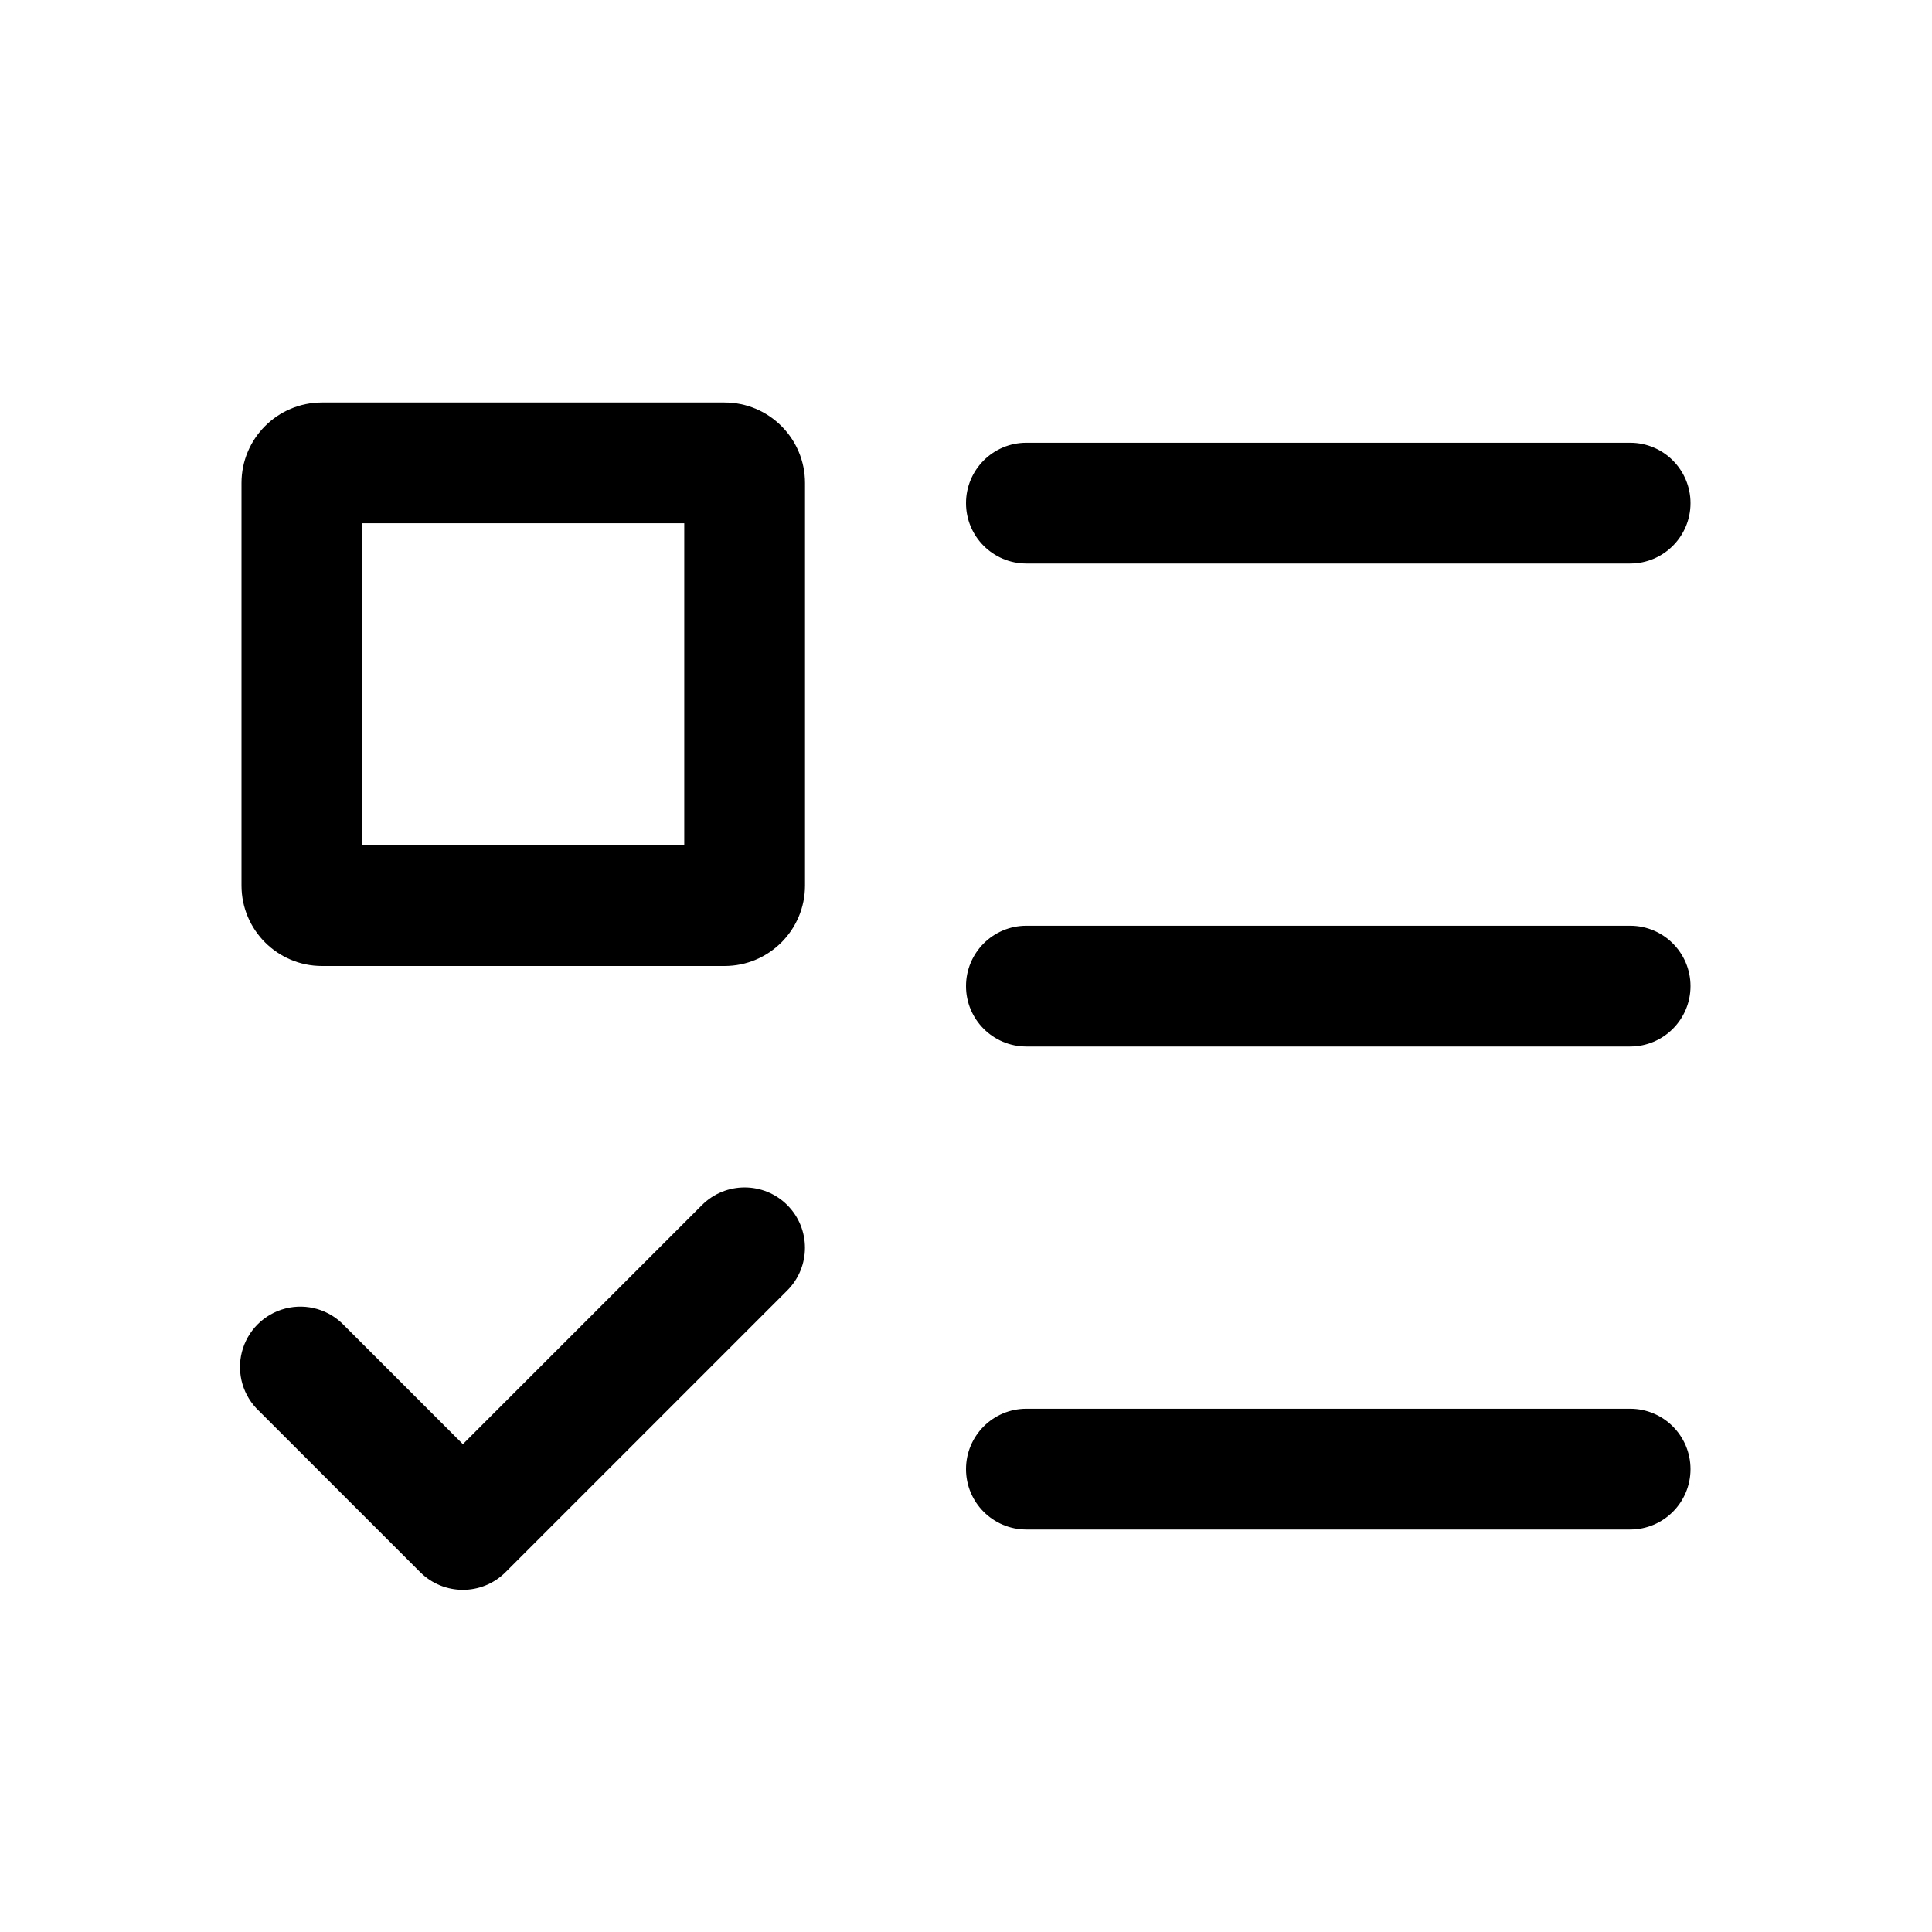
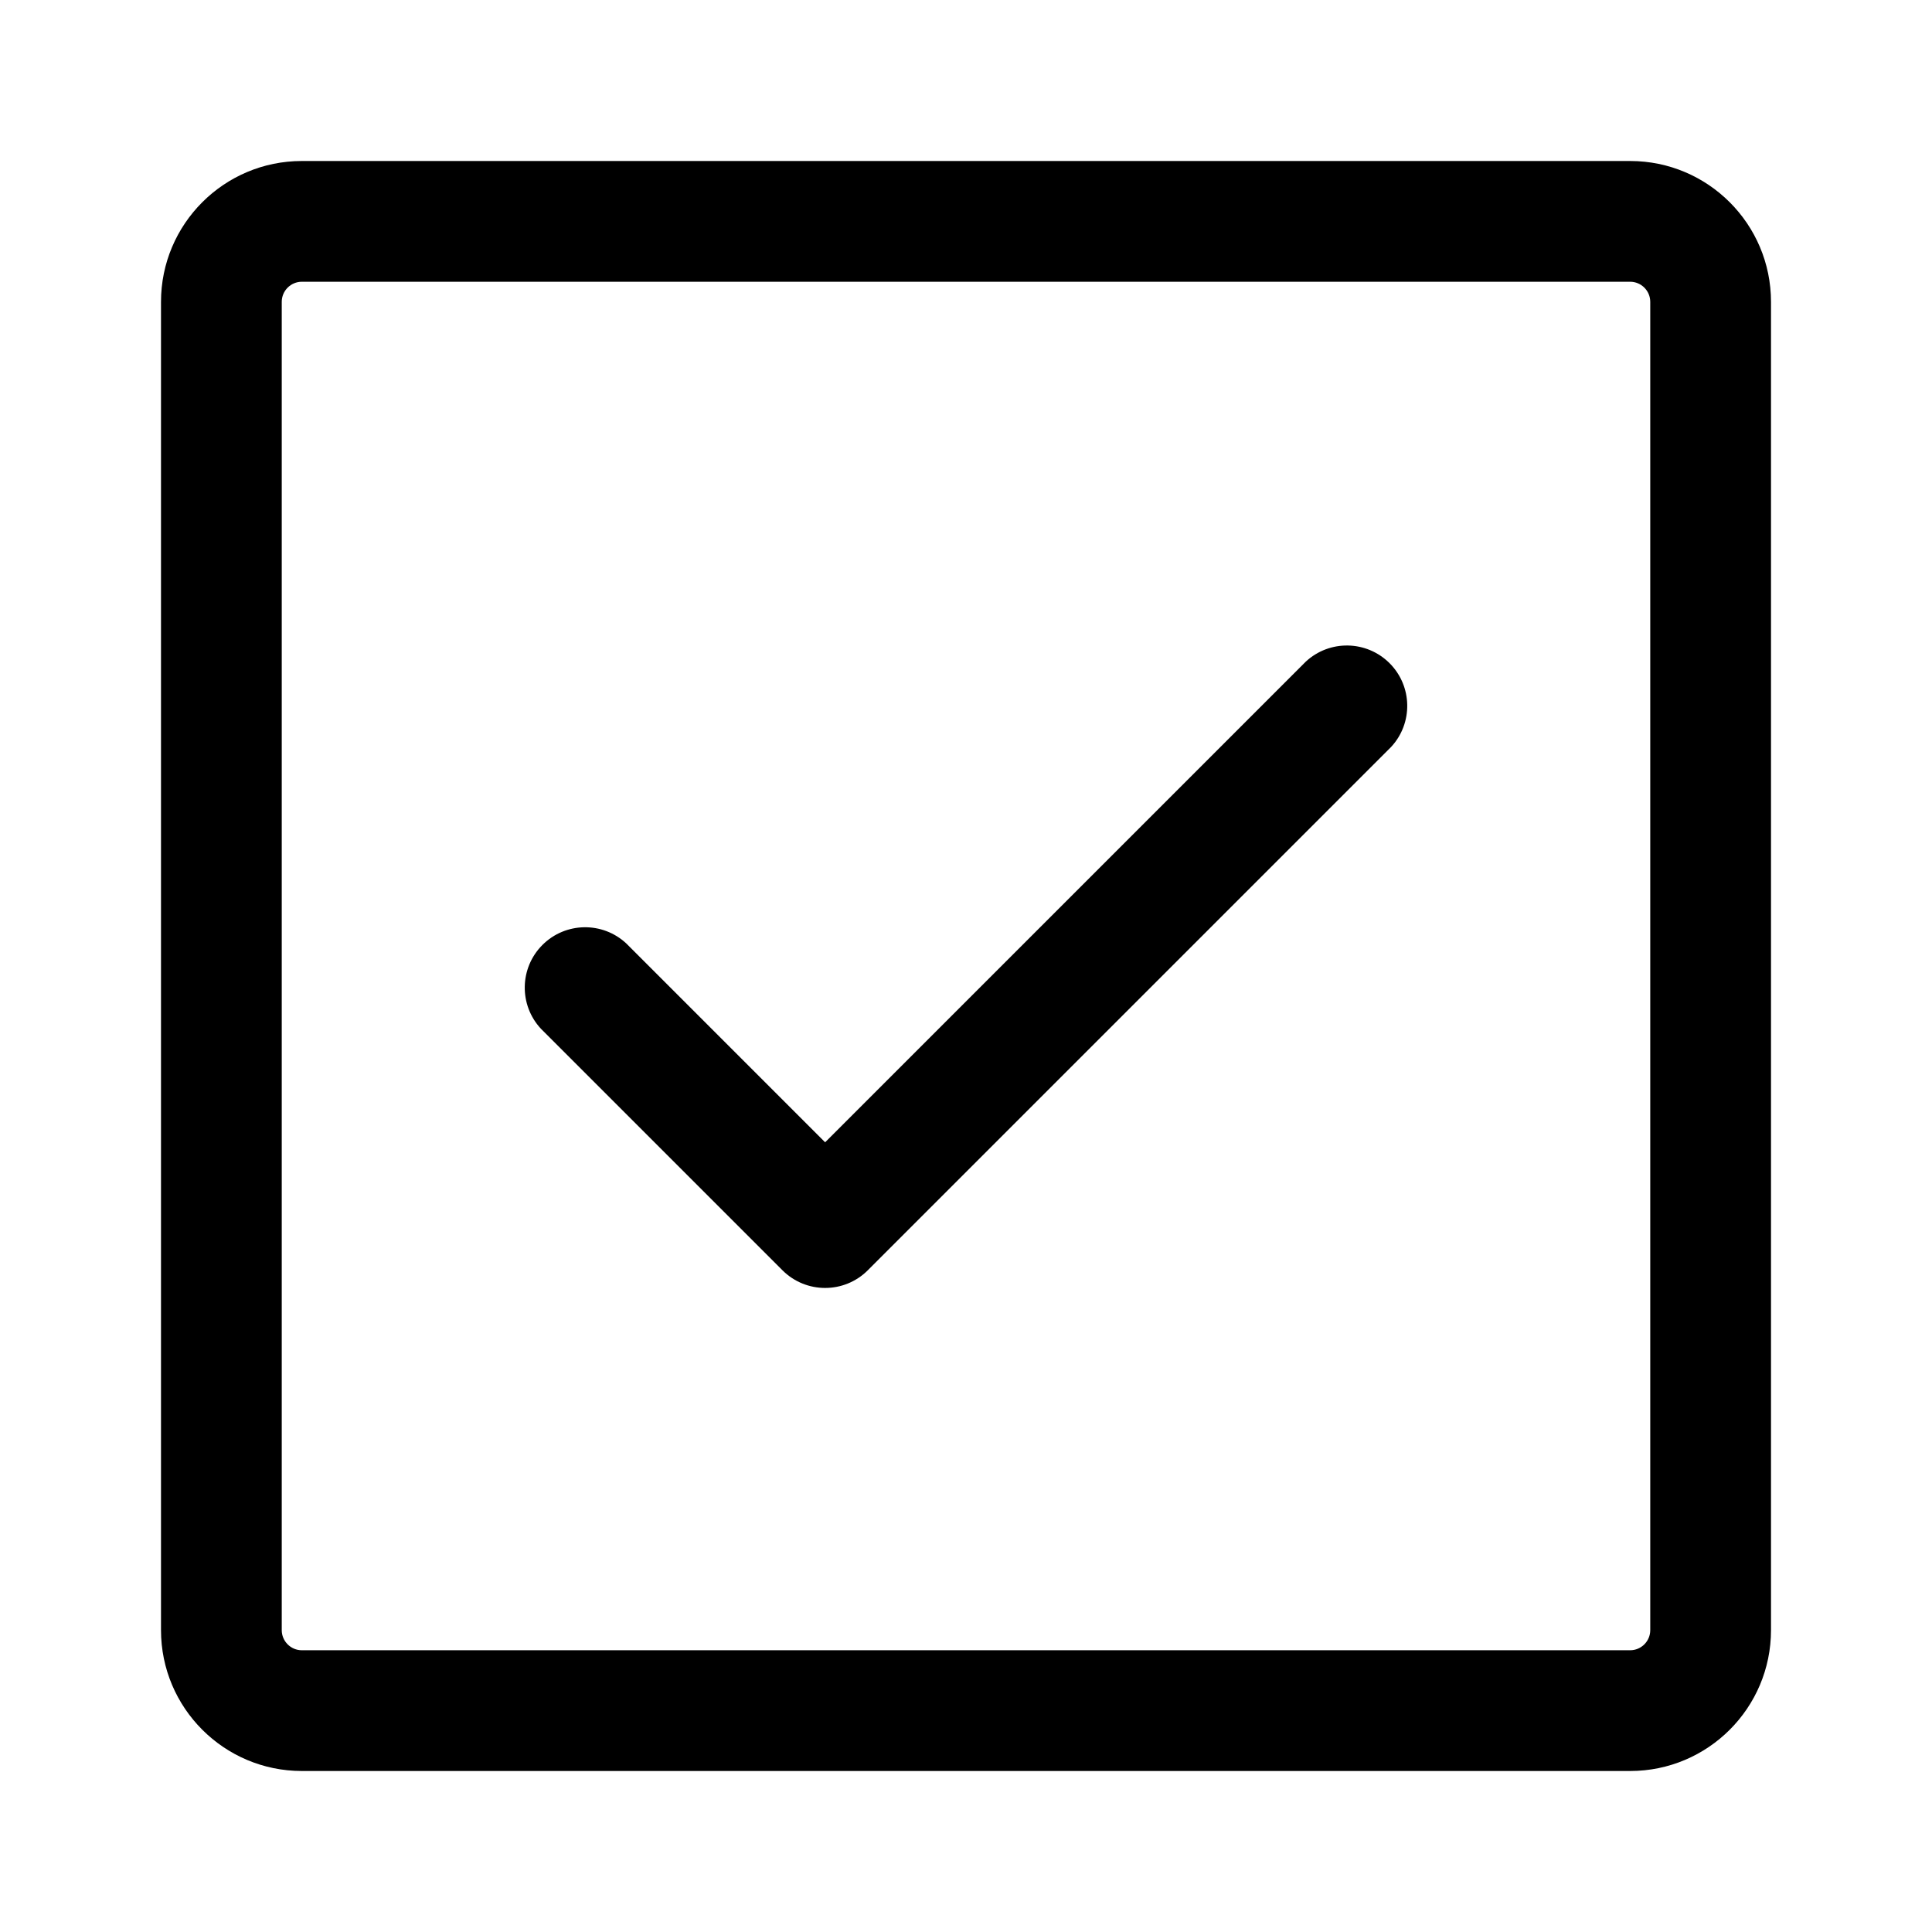
<svg xmlns="http://www.w3.org/2000/svg" viewBox="0 0 24 24">
-   <path fill-rule="evenodd" d="M3 6a1 1 0 0 1 1-1h5a1 1 0 0 1 1 1v5a1 1 0 0 1-1 1H4a1 1 0 0 1-1-1V6zm1.5 4.5v-4h4v4h-4z" />
-   <path d="M12.75 5.5a.75.75 0 0 0 0 1.5h7.5a.75.75 0 0 0 0-1.5h-7.5zm0 6a.75.75 0 0 0 0 1.5h7.5a.75.75 0 0 0 0-1.5h-7.5zm0 6a.75.75 0 0 0 0 1.5h7.5a.75.75 0 0 0 0-1.5h-7.5zm-2.97-2.53a.75.75 0 0 1 0 1.06l-3.5 3.5a.75.75 0 0 1-1.06 0l-2-2a.75.75 0 1 1 1.06-1.06l1.47 1.47 2.97-2.97a.75.75 0 0 1 1.06 0z" />
+   <path d="M17.28 9.28a.75.75 0 0 0-1.06-1.06l-5.97 5.97-2.47-2.47a.75.75 0 0 0-1.06 1.06l3 3a.75.75 0 0 0 1.06 0l6.5-6.5z" />
+   <path fill-rule="evenodd" d="M3.75 2A1.75 1.75 0 0 0 2 3.75v16.5c0 .966.784 1.75 1.75 1.75h16.5A1.75 1.75 0 0 0 22 20.25V3.75A1.75 1.75 0 0 0 20.25 2H3.75zM3.5 3.75a.25.25 0 0 1 .25-.25h16.5a.25.25 0 0 1 .25.25v16.5a.25.25 0 0 1-.25.25H3.75a.25.25 0 0 1-.25-.25V3.75z" />
</svg>
